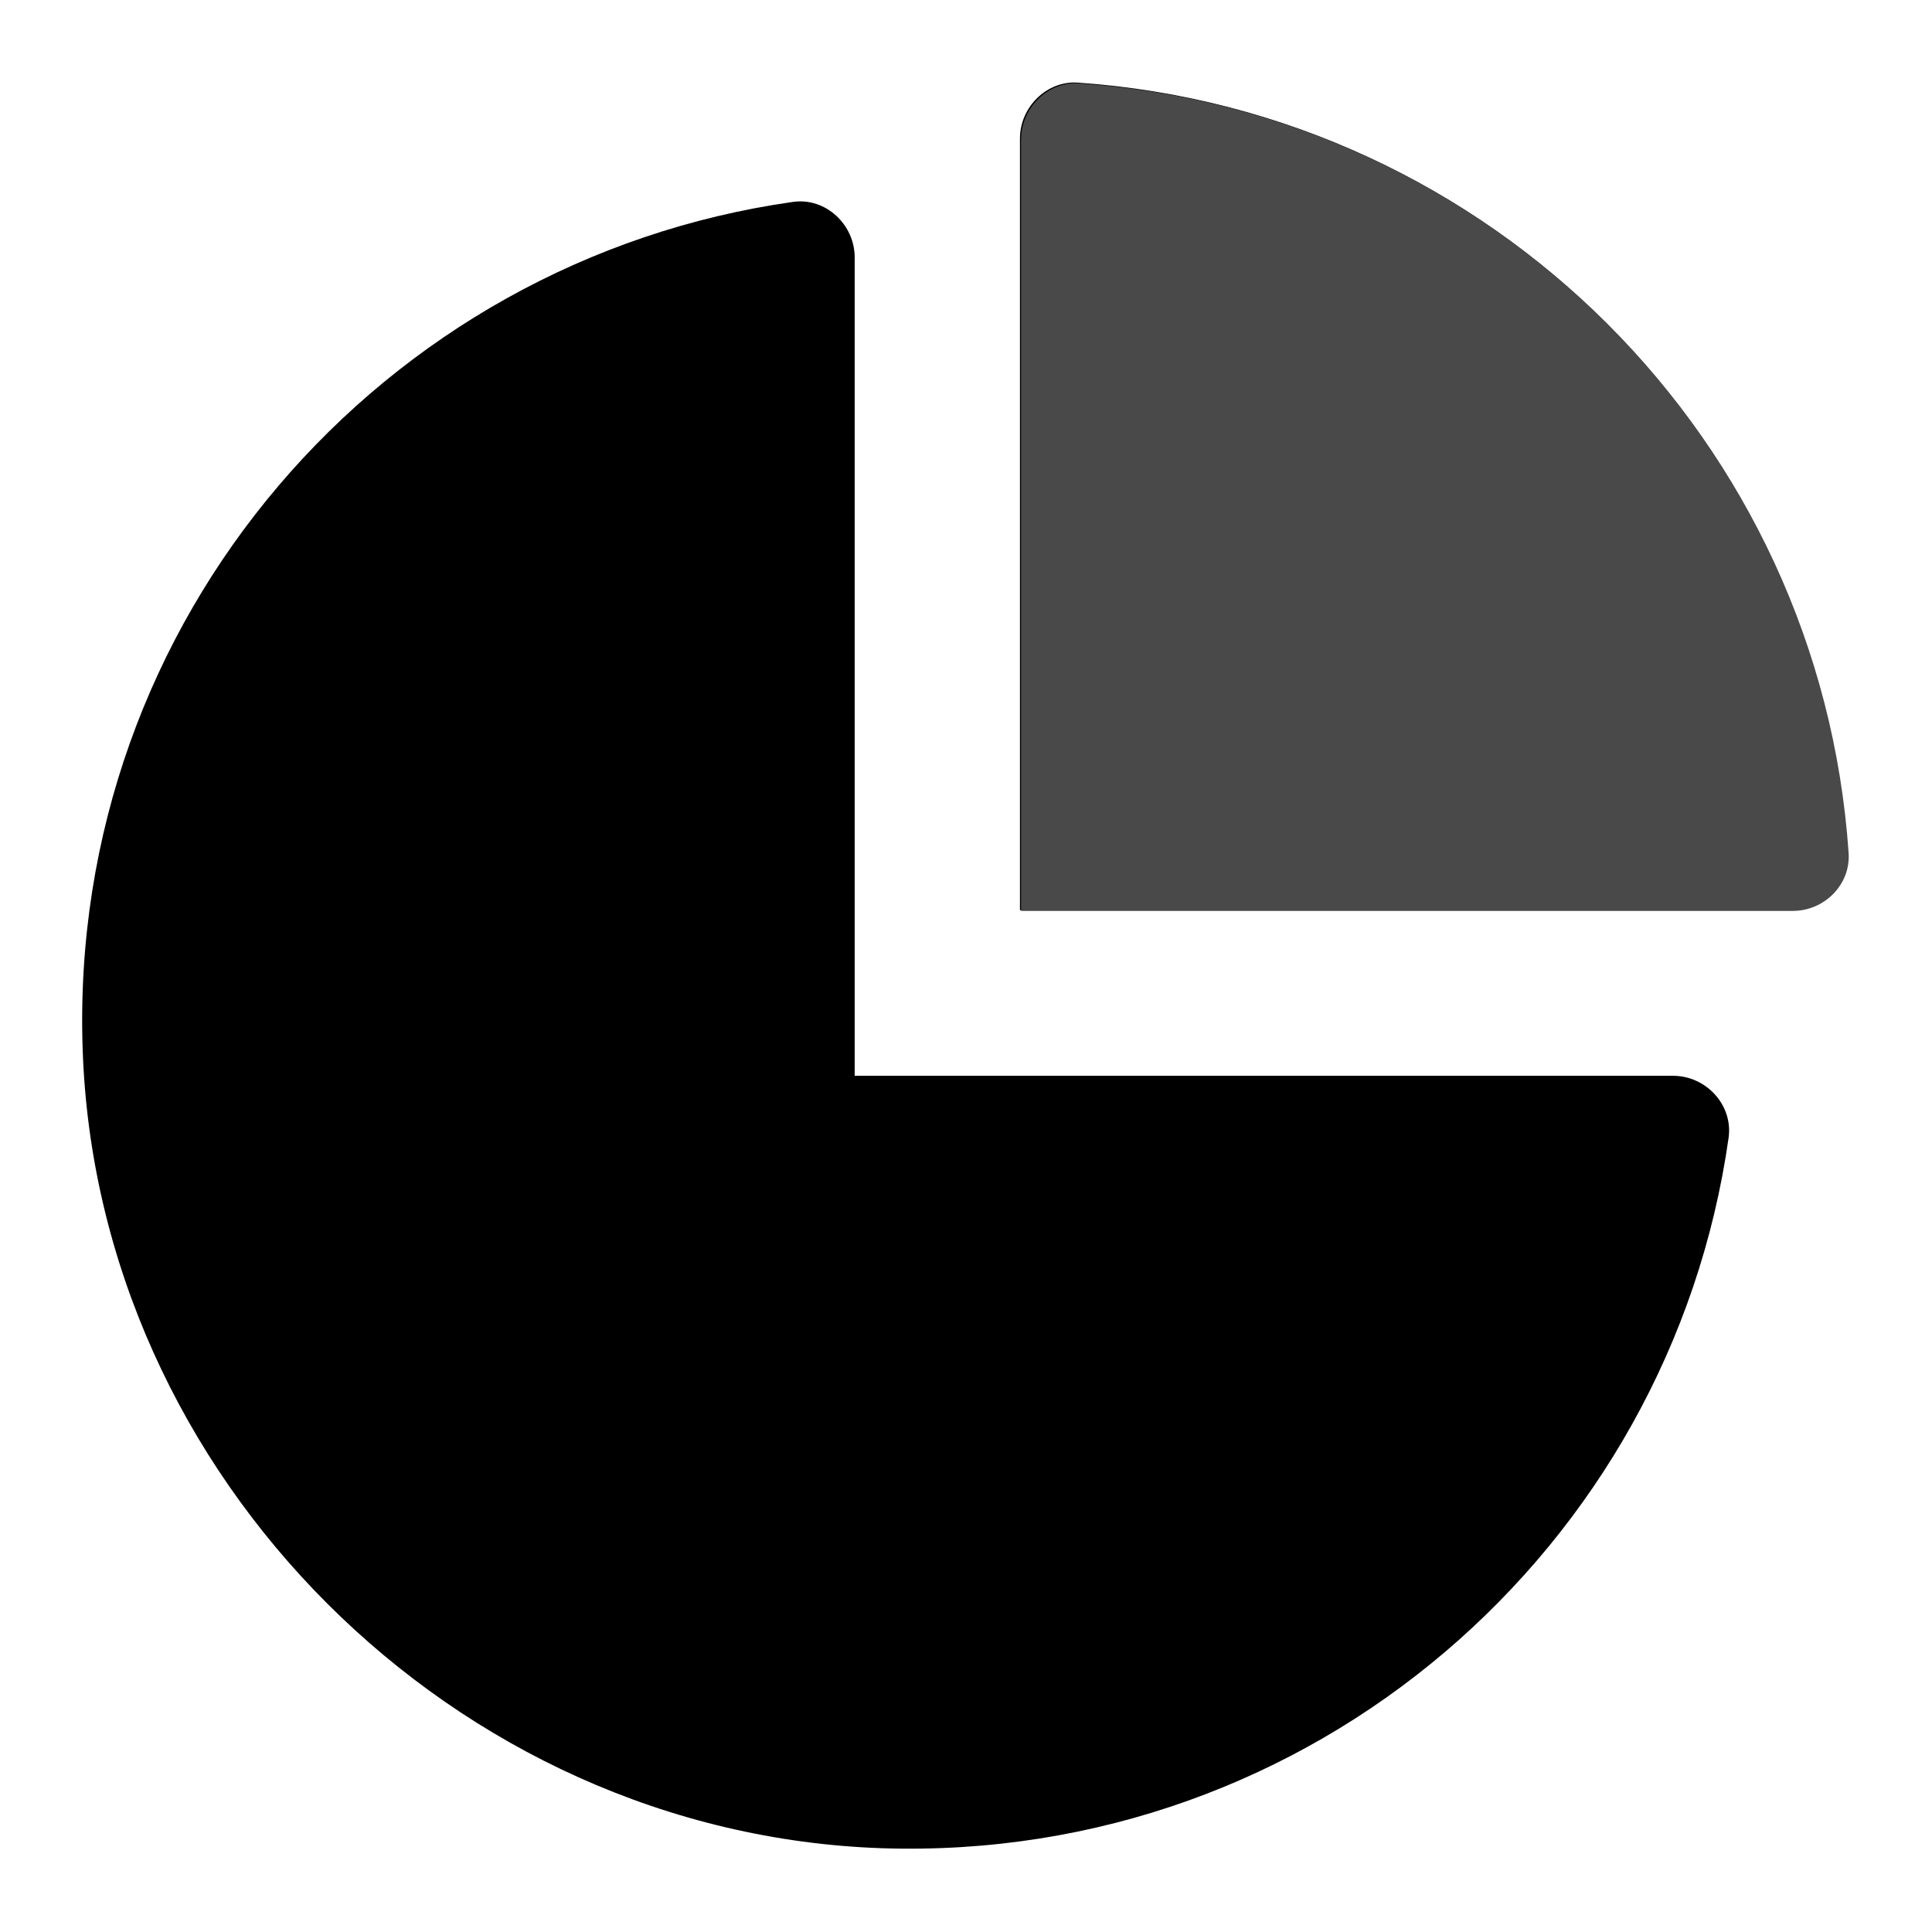
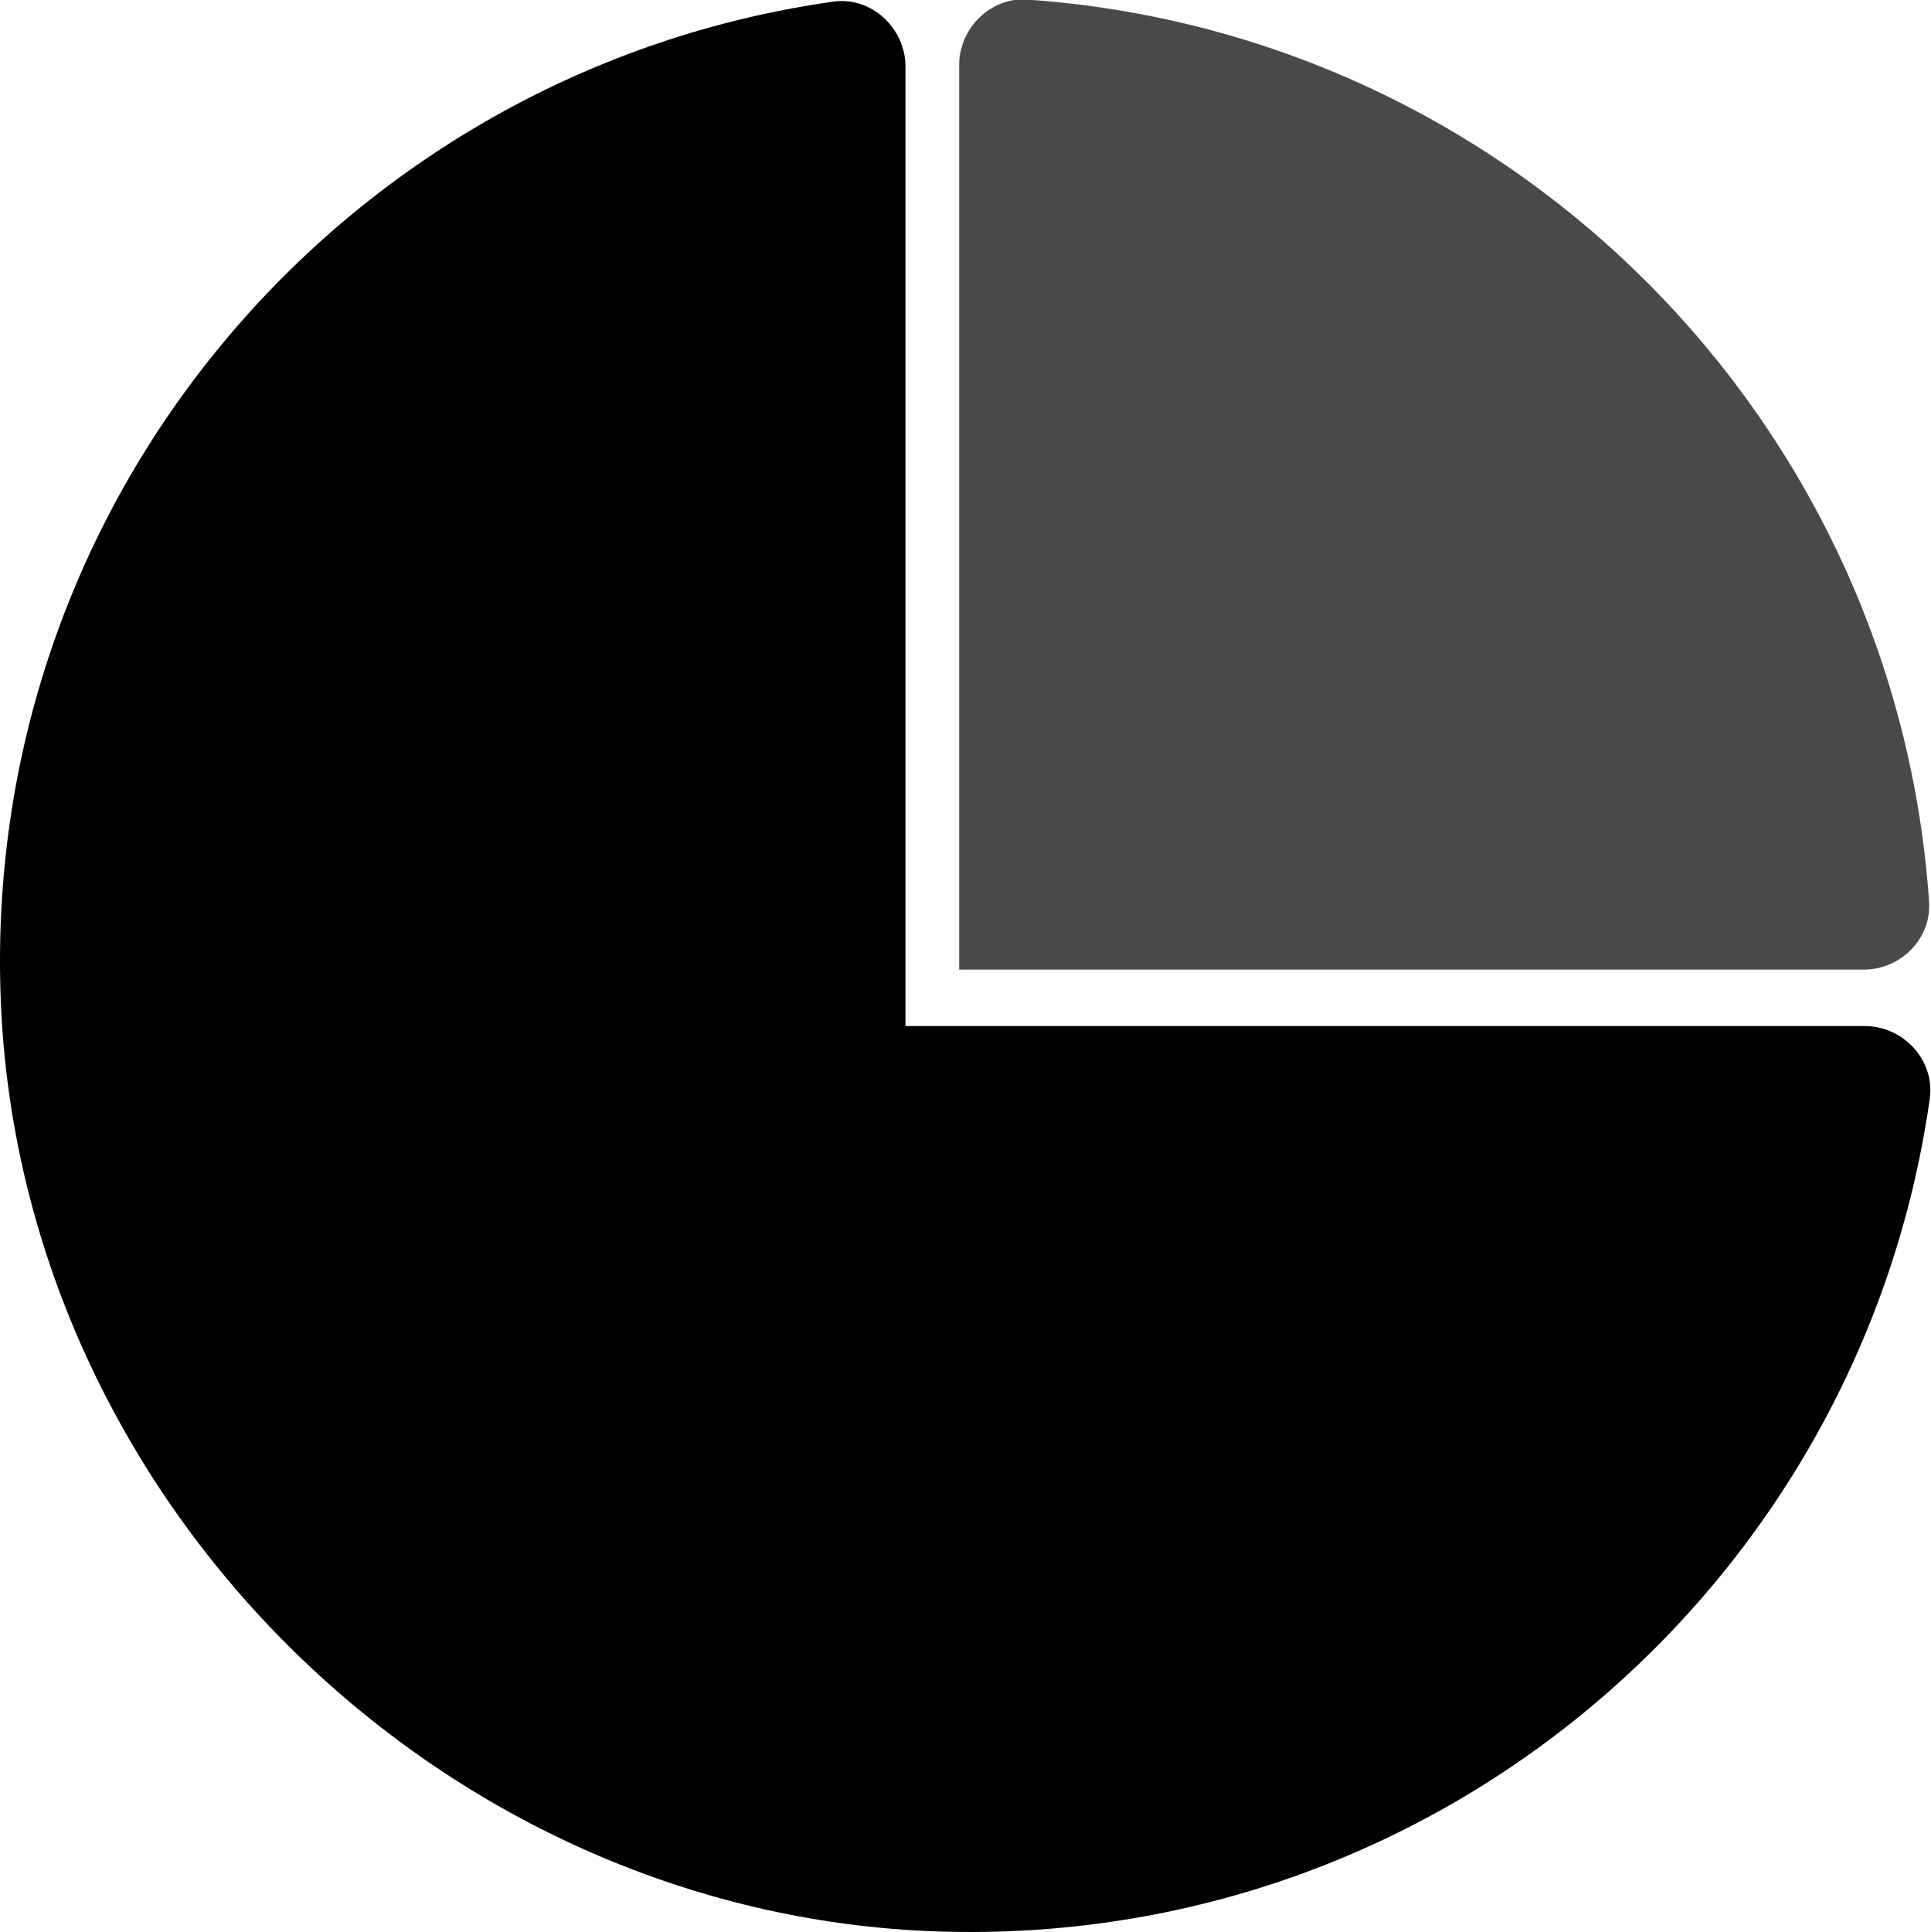
- <svg xmlns="http://www.w3.org/2000/svg" version="1.1" id="Layer_1" focusable="false" x="0px" y="0px" viewBox="0 0 512 512" style="enable-background:new 0 0 512 512;" xml:space="preserve">
-   <style type="text/css">
+ <svg xmlns="http://www.w3.org/2000/svg" viewBox="16.185 57.292 436.456 436.776" width="436.456" height="436.776">
+   <defs>
+     <style type="text/css">
	.st0{fill:#494949;}
</style>
-   <path d="M443.4,285.1H226.5V68.2c0-8.7-7.7-15.9-16.3-14.7C101.3,68.9,18.1,164,21.9,277.9c3.7,113.4,98.5,208.1,211.9,211.9  c113.9,3.7,208.9-79.5,224.3-188.3C459.3,292.8,452.1,285.1,443.4,285.1z M285.7,21.9c-8.3-0.6-15.4,6.5-15.4,14.8v204.5h204.5  c8.4,0,15.4-7,14.8-15.4C482.1,116.7,394.9,29.5,285.7,21.9z" />
-   <path class="st0" d="M234,489.9 M286,22.1c-8.3-0.6-15.4,6.5-15.4,14.8v204.5h204.5c8.4,0,15.4-7,14.8-15.4  C482.4,116.8,395.2,29.6,286,22.1z" />
+   </defs>
+   <path d="M 437.81 289.258 L 220.91 289.258 L 220.91 72.348 C 220.91 63.658 213.21 56.448 204.61 57.658 C 95.71 73.058 12.51 168.158 16.31 282.048 C 20.01 395.448 114.81 490.158 228.21 493.948 C 342.11 497.658 437.11 414.448 452.51 305.658 C 453.71 296.928 446.51 289.258 437.81 289.258 Z" />
+   <path class="cls-1" d="M 248.448 57.201 C 240.148 56.601 233.048 63.701 233.048 72.001 L 233.048 276.501 L 437.548 276.501 C 445.948 276.501 452.948 269.501 452.348 261.101 C 444.808 151.901 357.608 64.751 248.448 57.201 Z" style="fill: rgb(73, 73, 73);" />
</svg>
